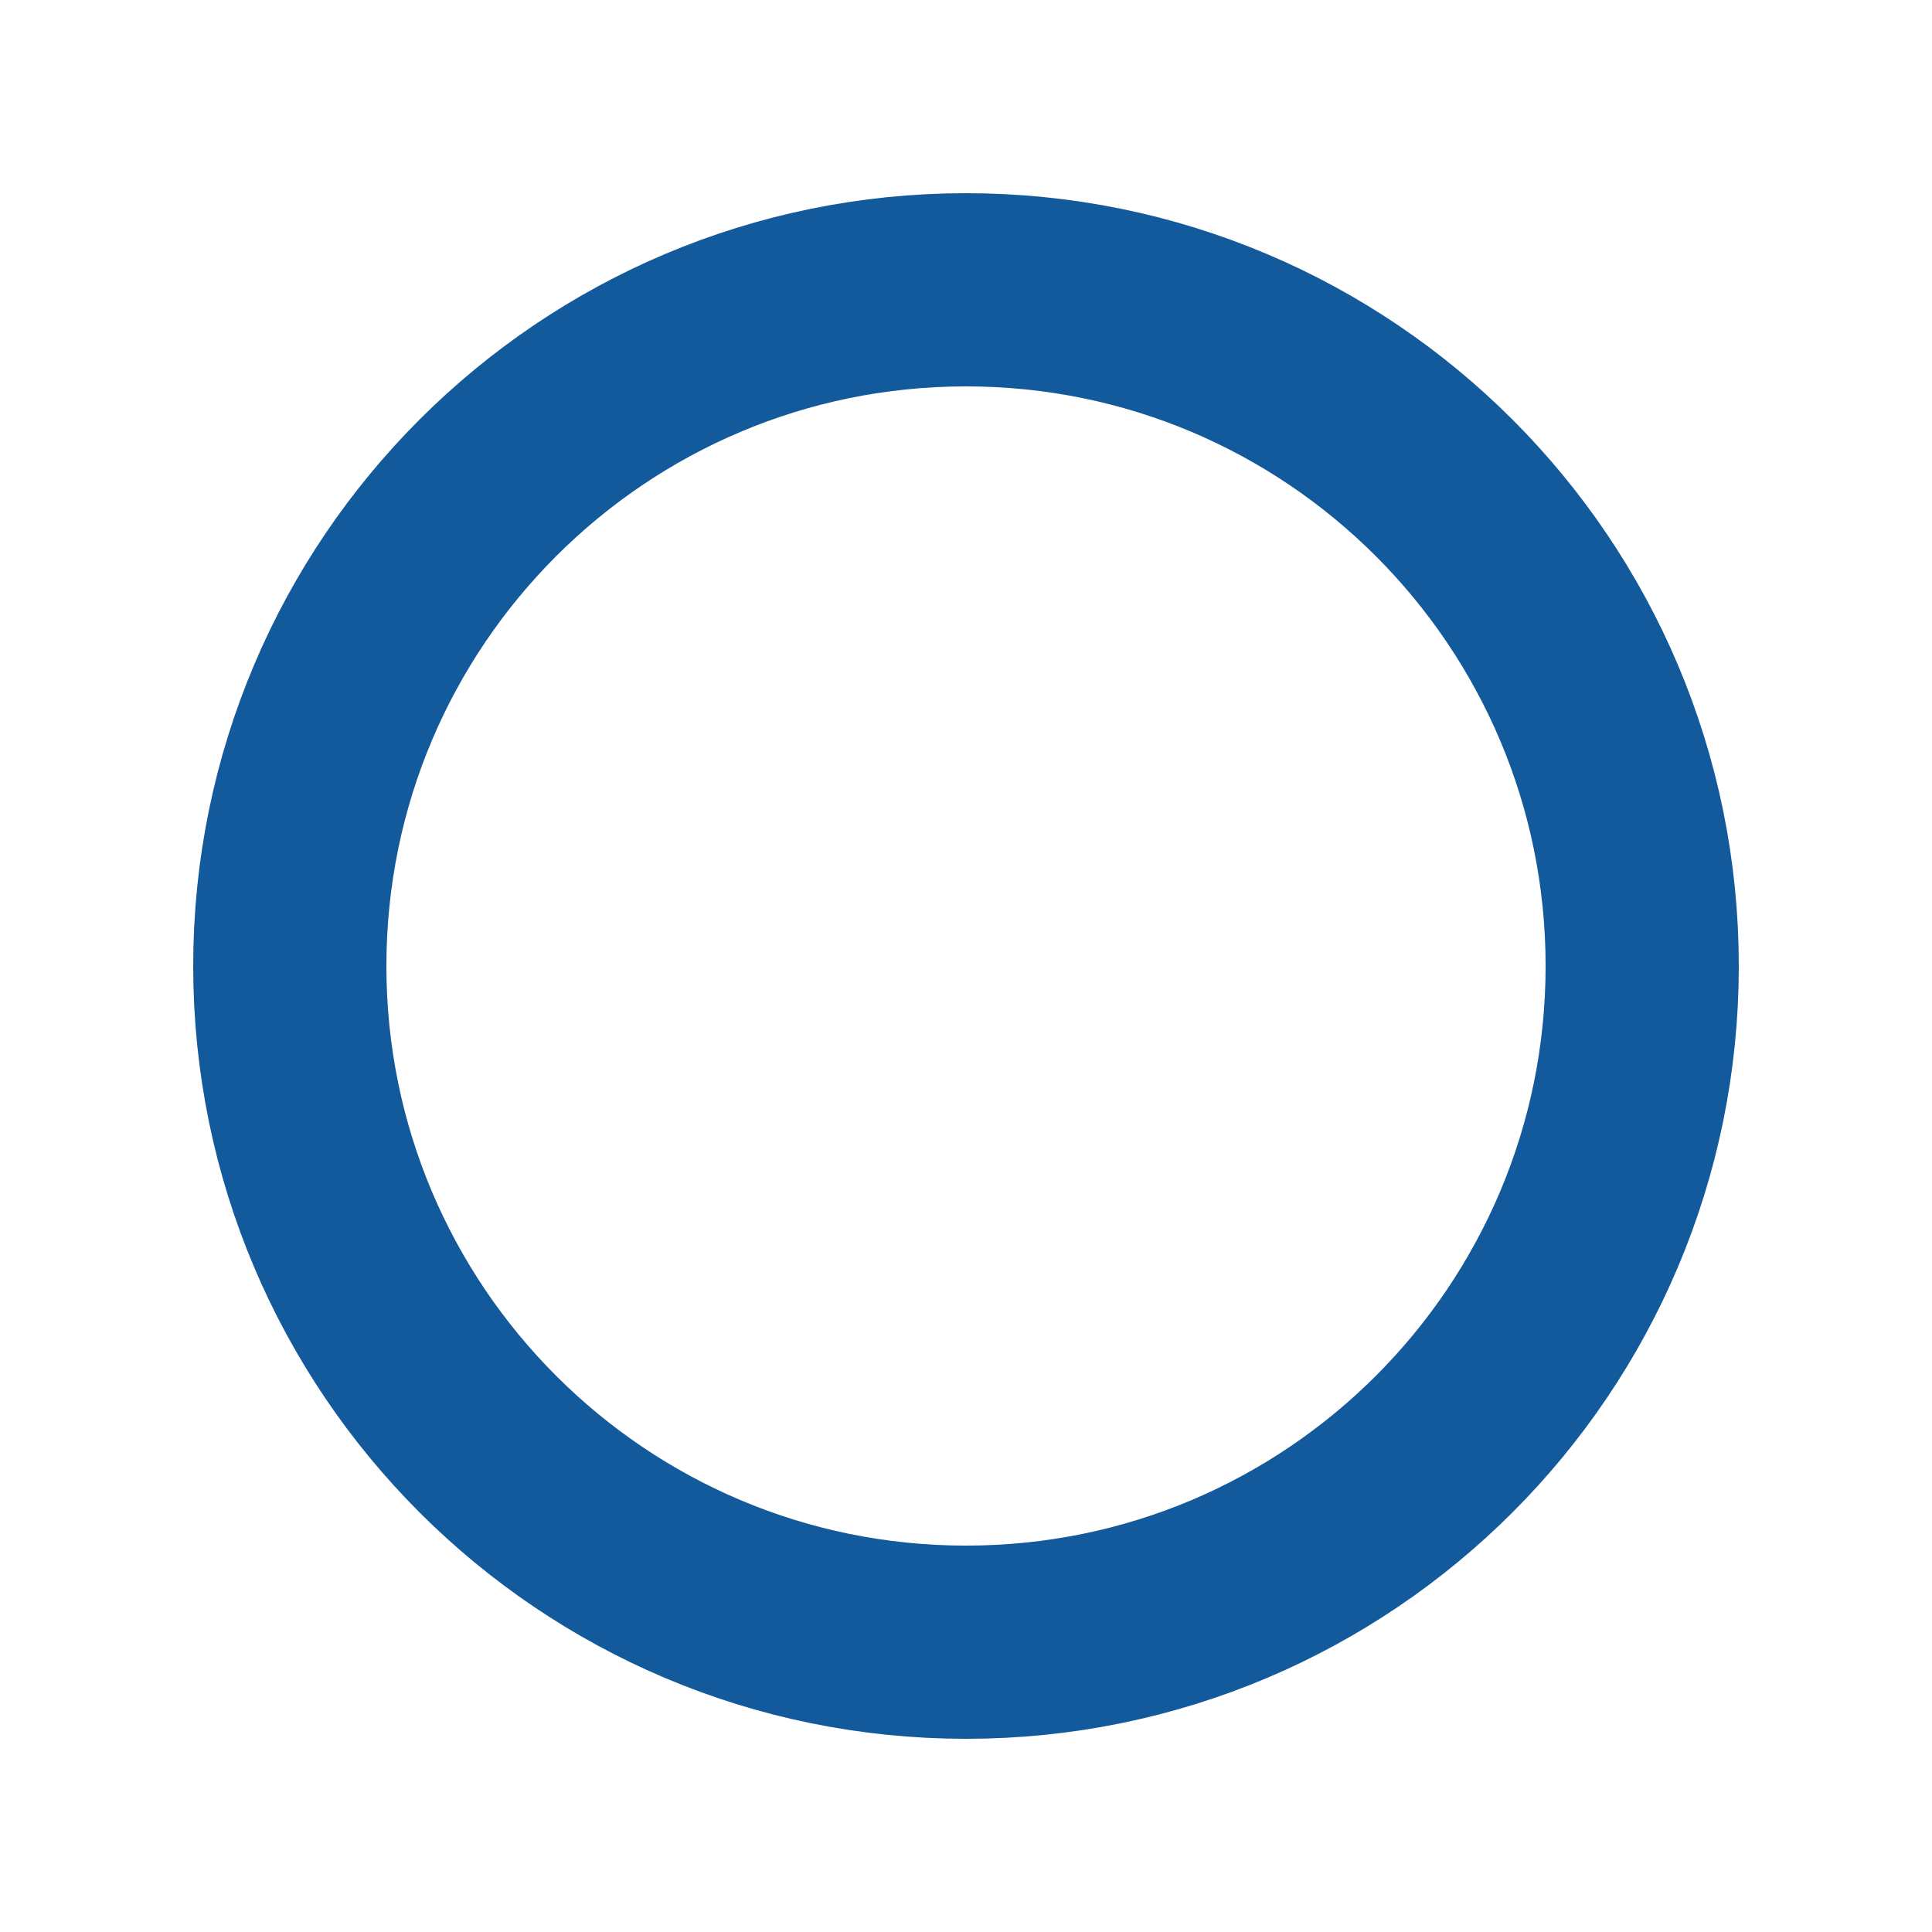
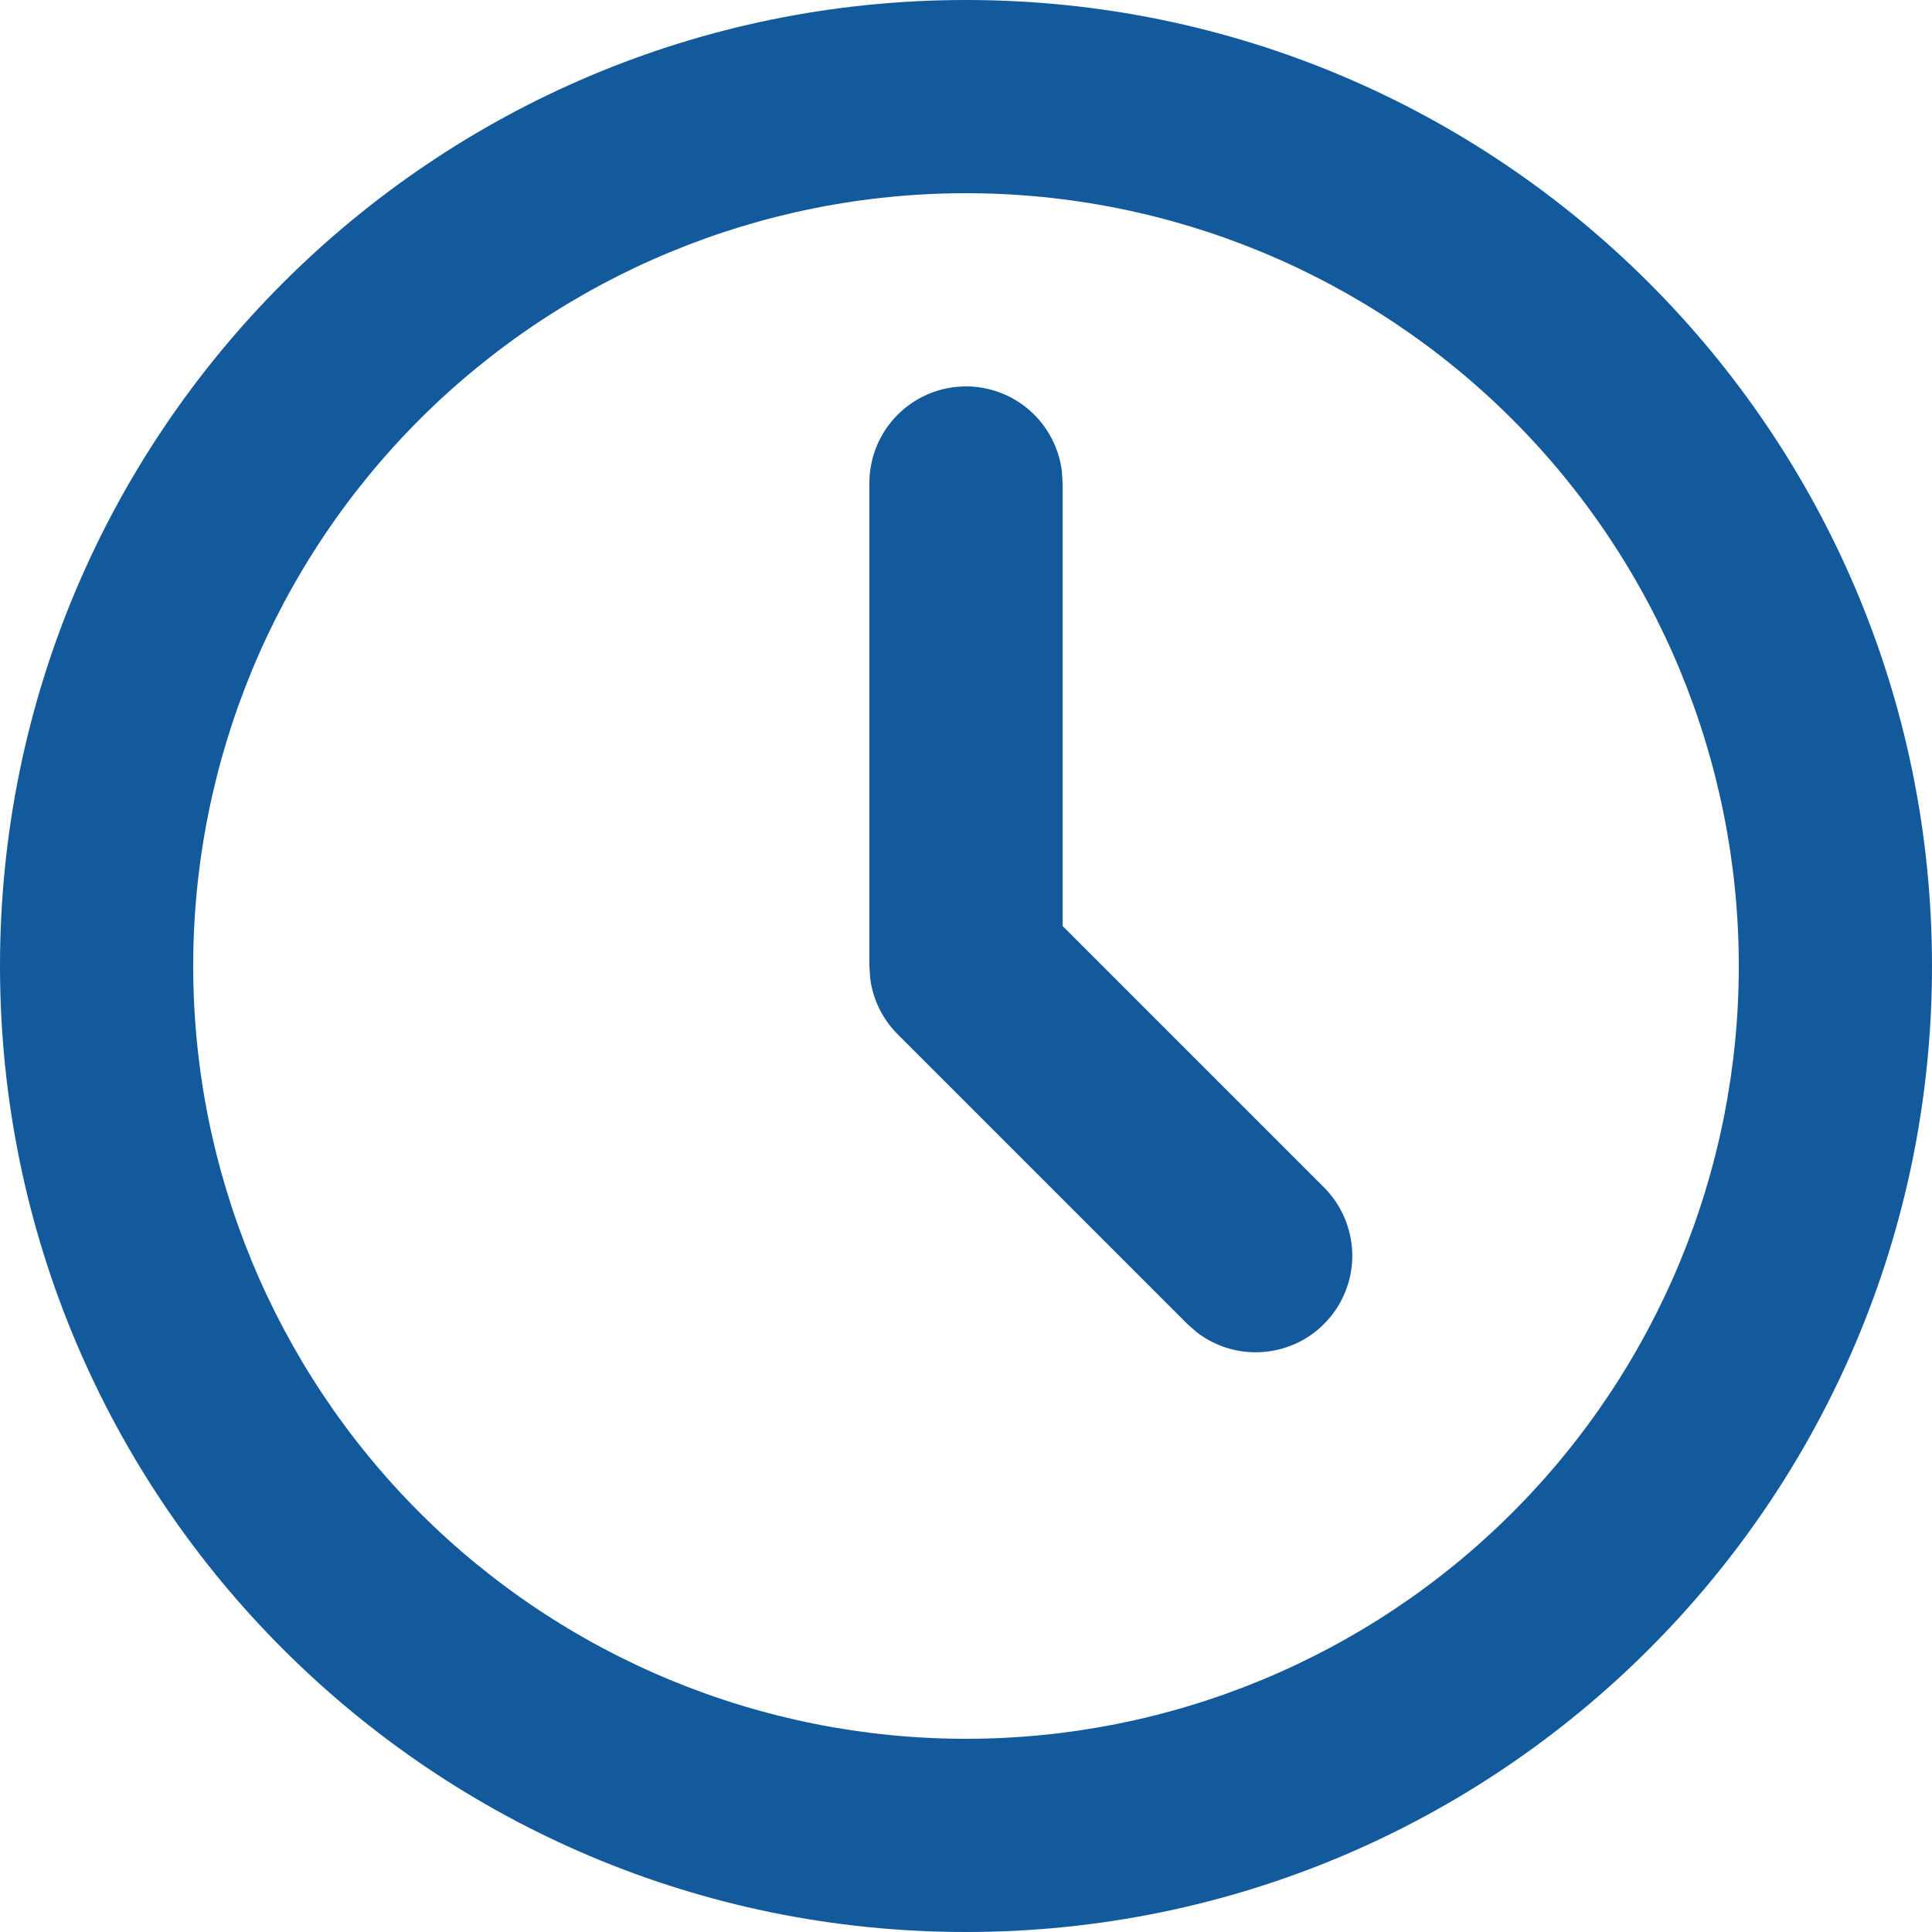
- <svg xmlns="http://www.w3.org/2000/svg" width="14" height="14" viewBox="0 0 14 14">
-   <rect x="2.1" y="2.1" width="9.8" height="9.8" rx="4.9" fill="none" stroke="#135A9D" stroke-width="1.4" />
+ <svg xmlns="http://www.w3.org/2000/svg" width="14" height="14" viewBox="0 0 14 14" fill="none">
+   <path d="M7 0C10.866 0 14 3.134 14 7C14 10.866 10.866 14 7 14C3.134 14 0 10.866 0 7C0 3.134 3.134 0 7 0ZM7 1.4C5.515 1.4 4.09 1.99 3.04 3.04C1.99 4.09 1.4 5.515 1.4 7C1.4 8.485 1.99 9.91 3.04 10.96C4.09 12.01 5.515 12.6 7 12.6C8.485 12.6 9.91 12.01 10.96 10.96C12.01 9.91 12.6 8.485 12.6 7C12.6 5.515 12.01 4.09 10.96 3.04C9.91 1.99 8.485 1.4 7 1.4ZM7 2.8C7.171 2.8 7.337 2.863 7.465 2.977C7.593 3.091 7.675 3.248 7.695 3.418L7.7 3.5V6.71L9.595 8.605C9.72 8.731 9.793 8.9 9.799 9.078C9.804 9.256 9.742 9.429 9.624 9.562C9.507 9.696 9.343 9.779 9.165 9.796C8.988 9.813 8.812 9.762 8.671 9.653L8.605 9.595L6.505 7.495C6.396 7.386 6.326 7.244 6.306 7.092L6.3 7V3.5C6.3 3.314 6.374 3.136 6.505 3.005C6.636 2.874 6.814 2.8 7 2.8Z" fill="#135A9D" />
</svg>
